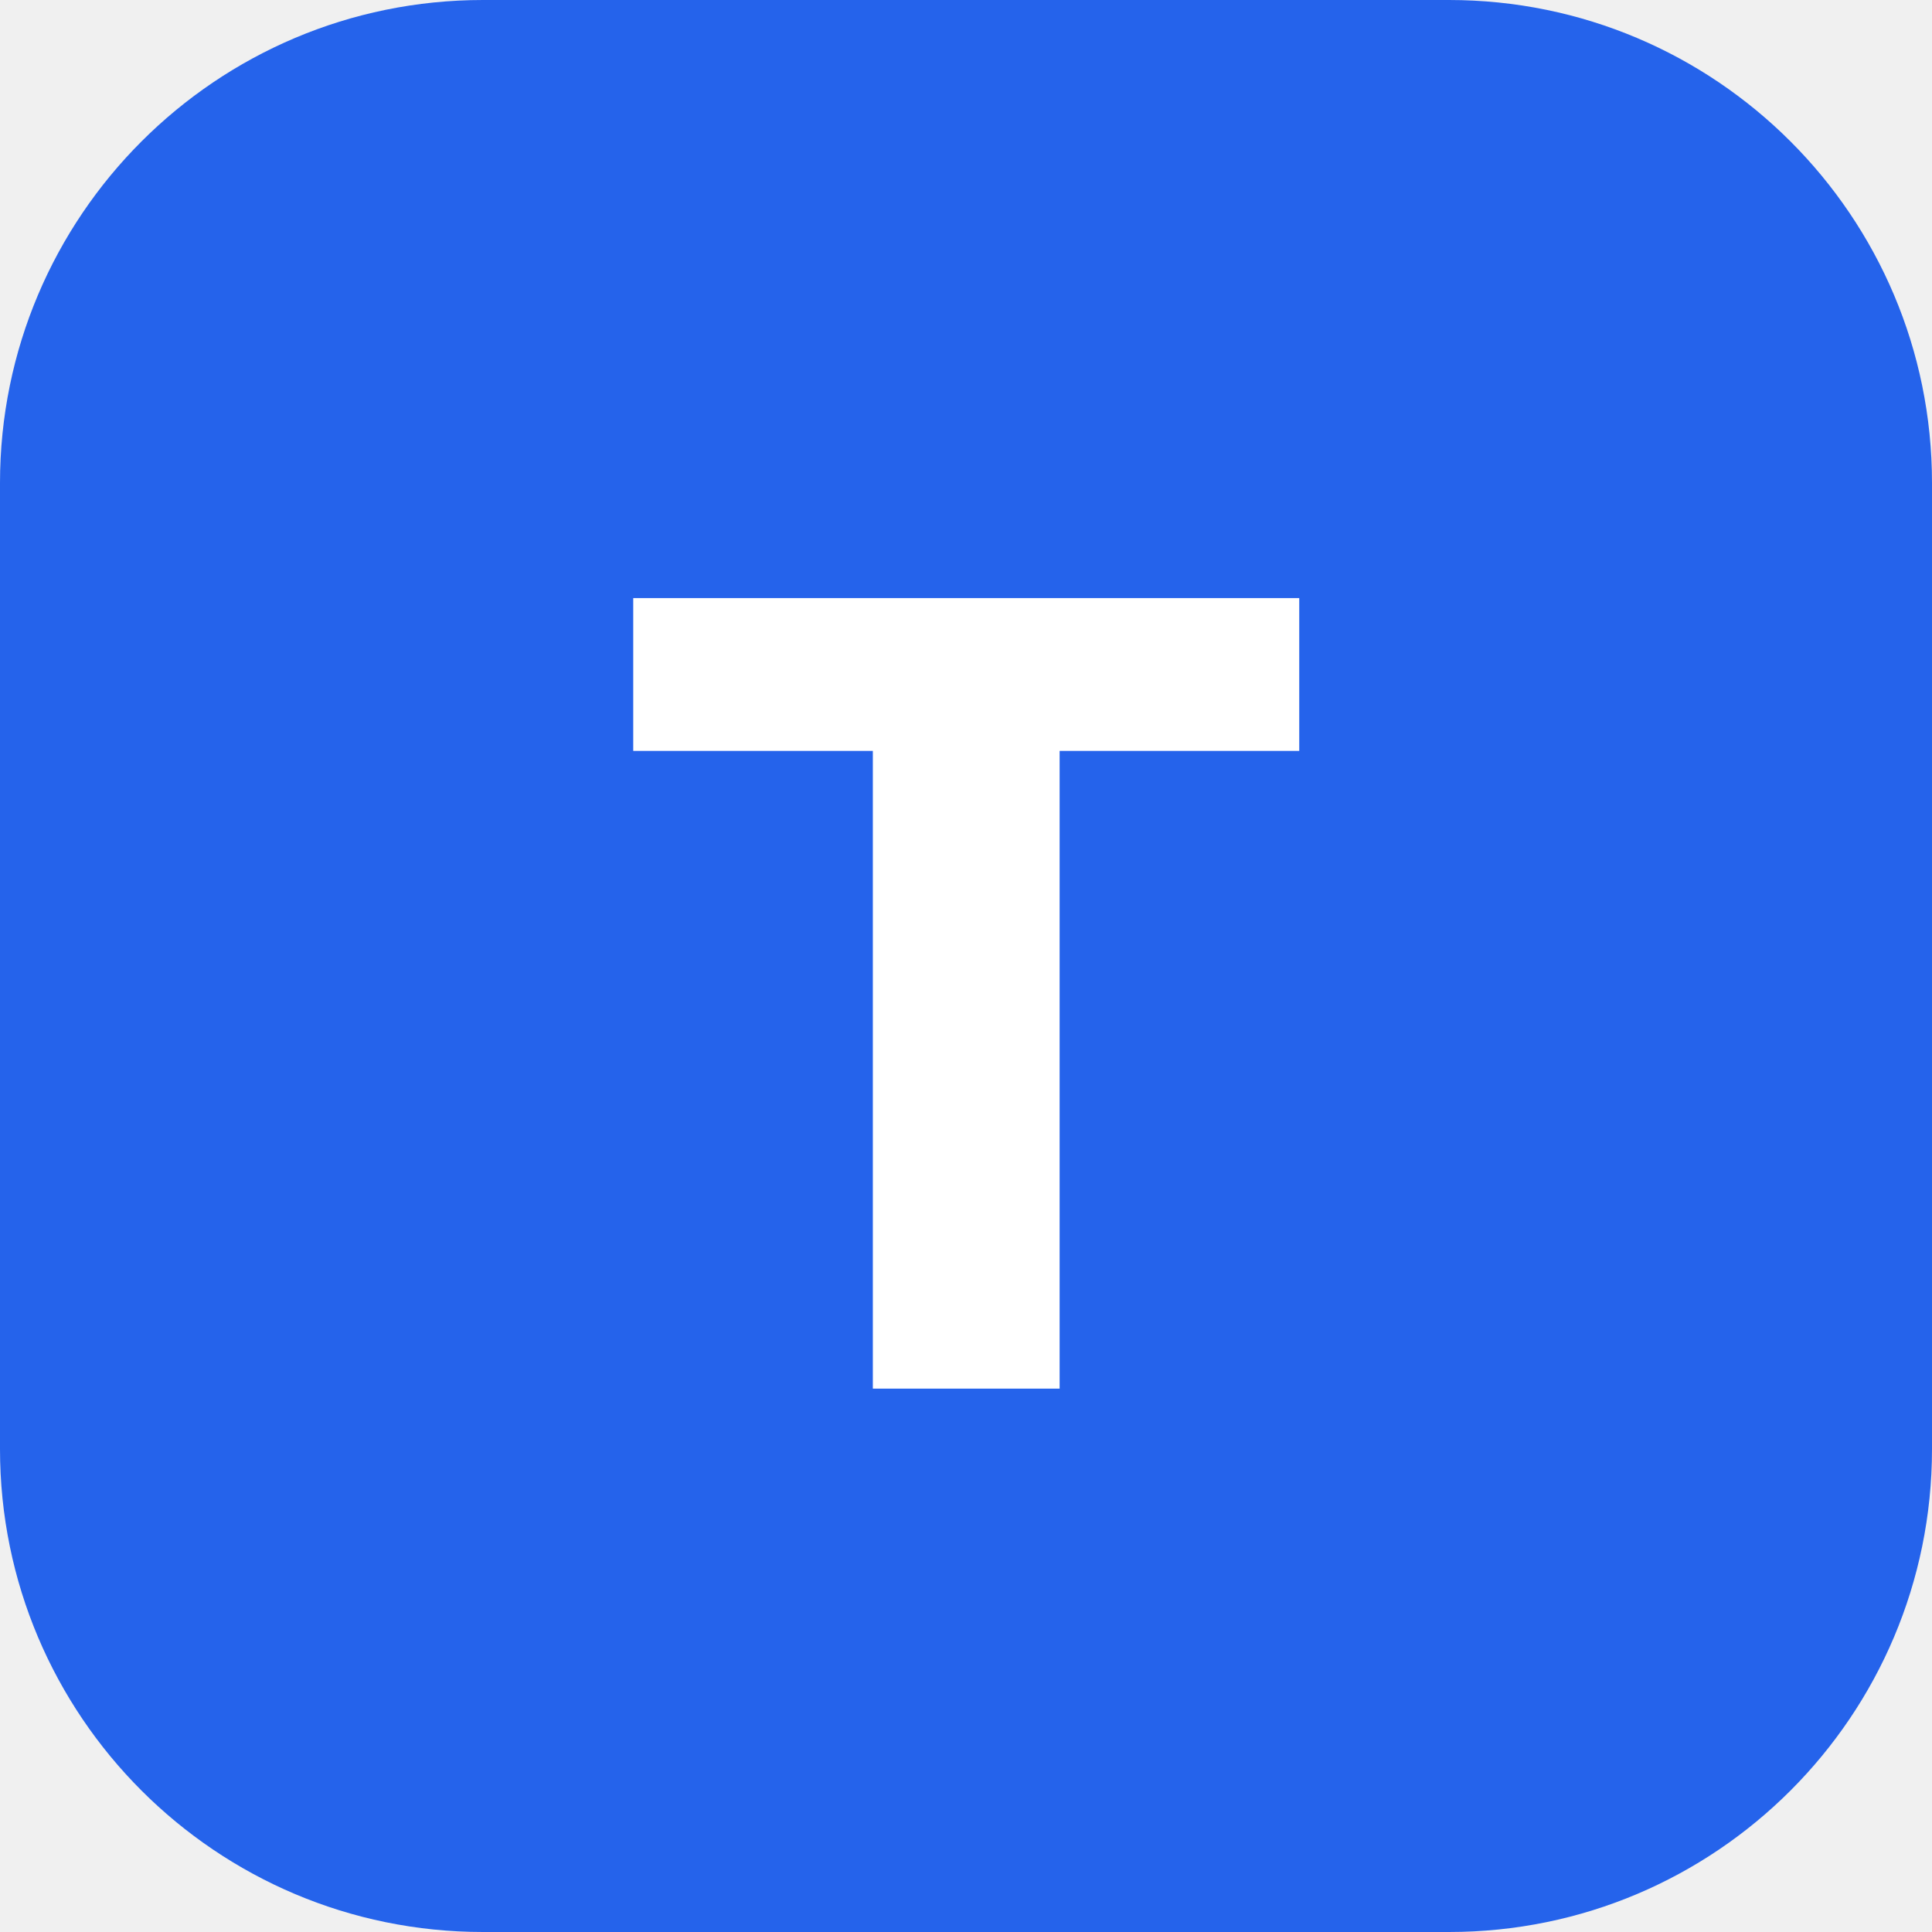
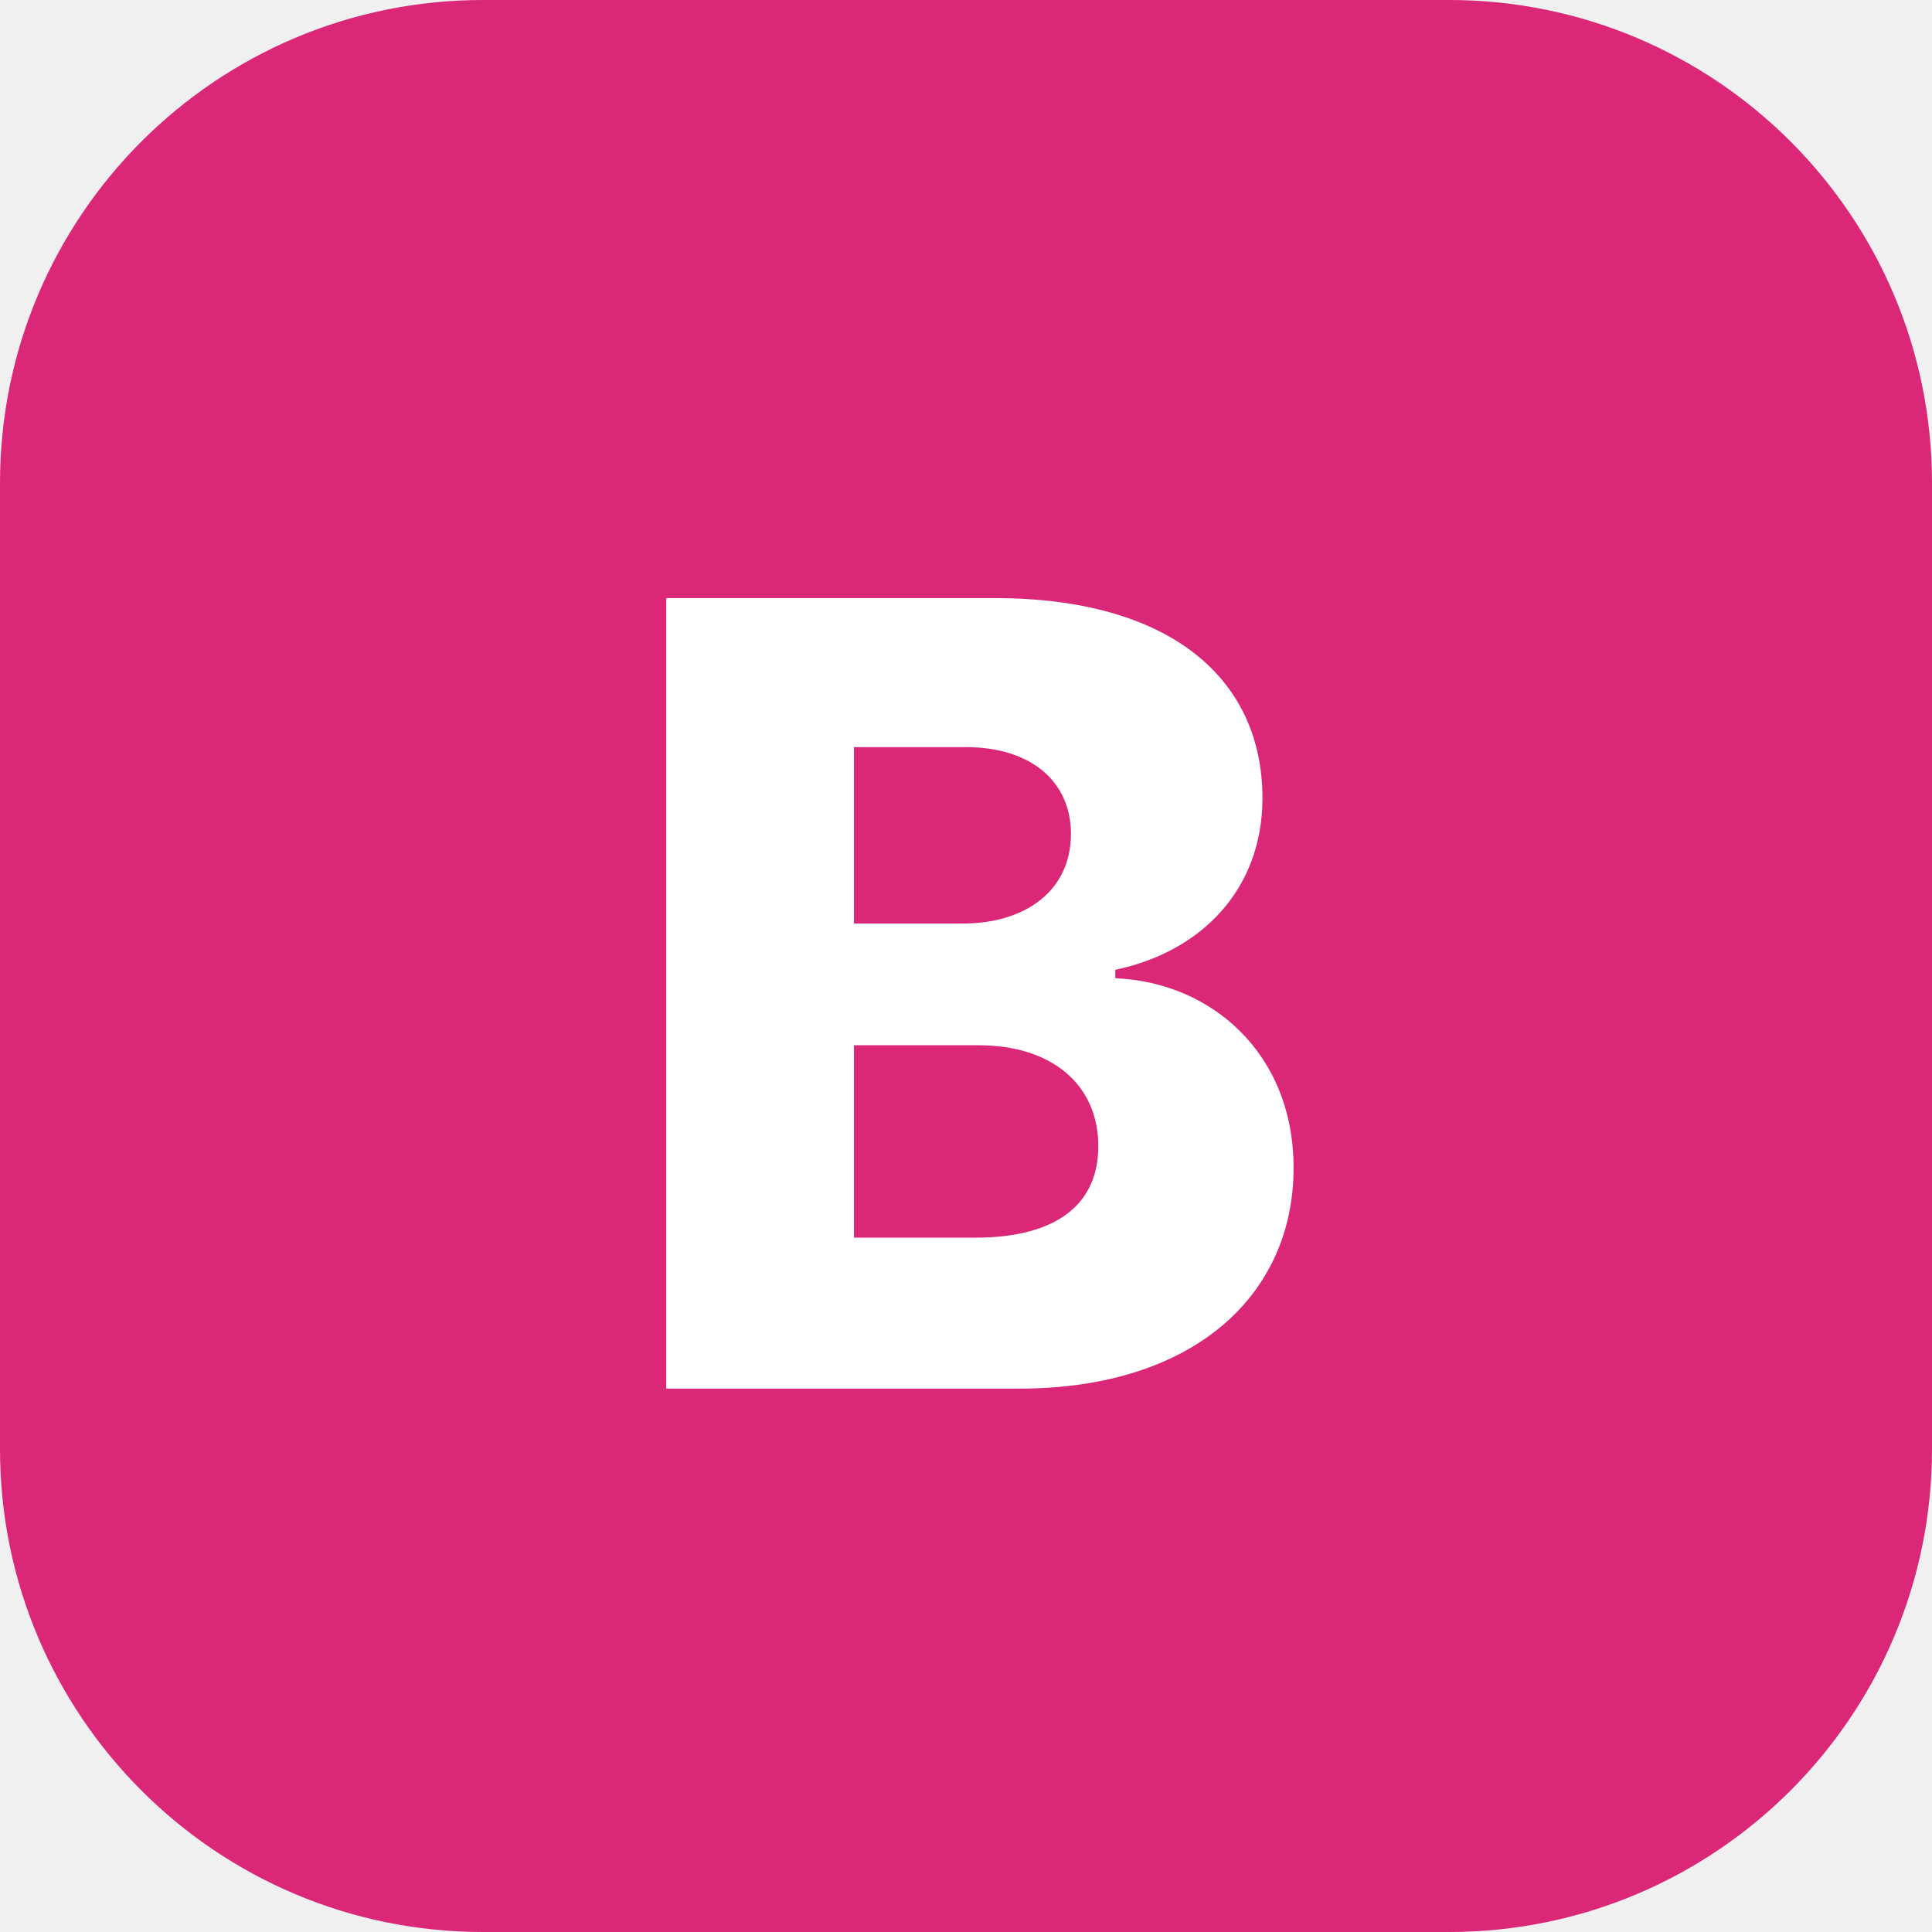
<svg xmlns="http://www.w3.org/2000/svg" viewBox="0 0 32 32">
-   <rect width="32" height="32" rx="8" fill="#2563EB" />
-   <text x="16" y="23" font-family="Inter,Arial,sans-serif" font-size="18" font-weight="800" fill="white" text-anchor="middle">Т</text>
+   <rect width="32" height="32" rx="8" fill="#db2777" />
+   <text x="16" y="23" font-family="Inter,Arial,sans-serif" font-size="18" font-weight="800" fill="white" text-anchor="middle">B</text>
</svg>
